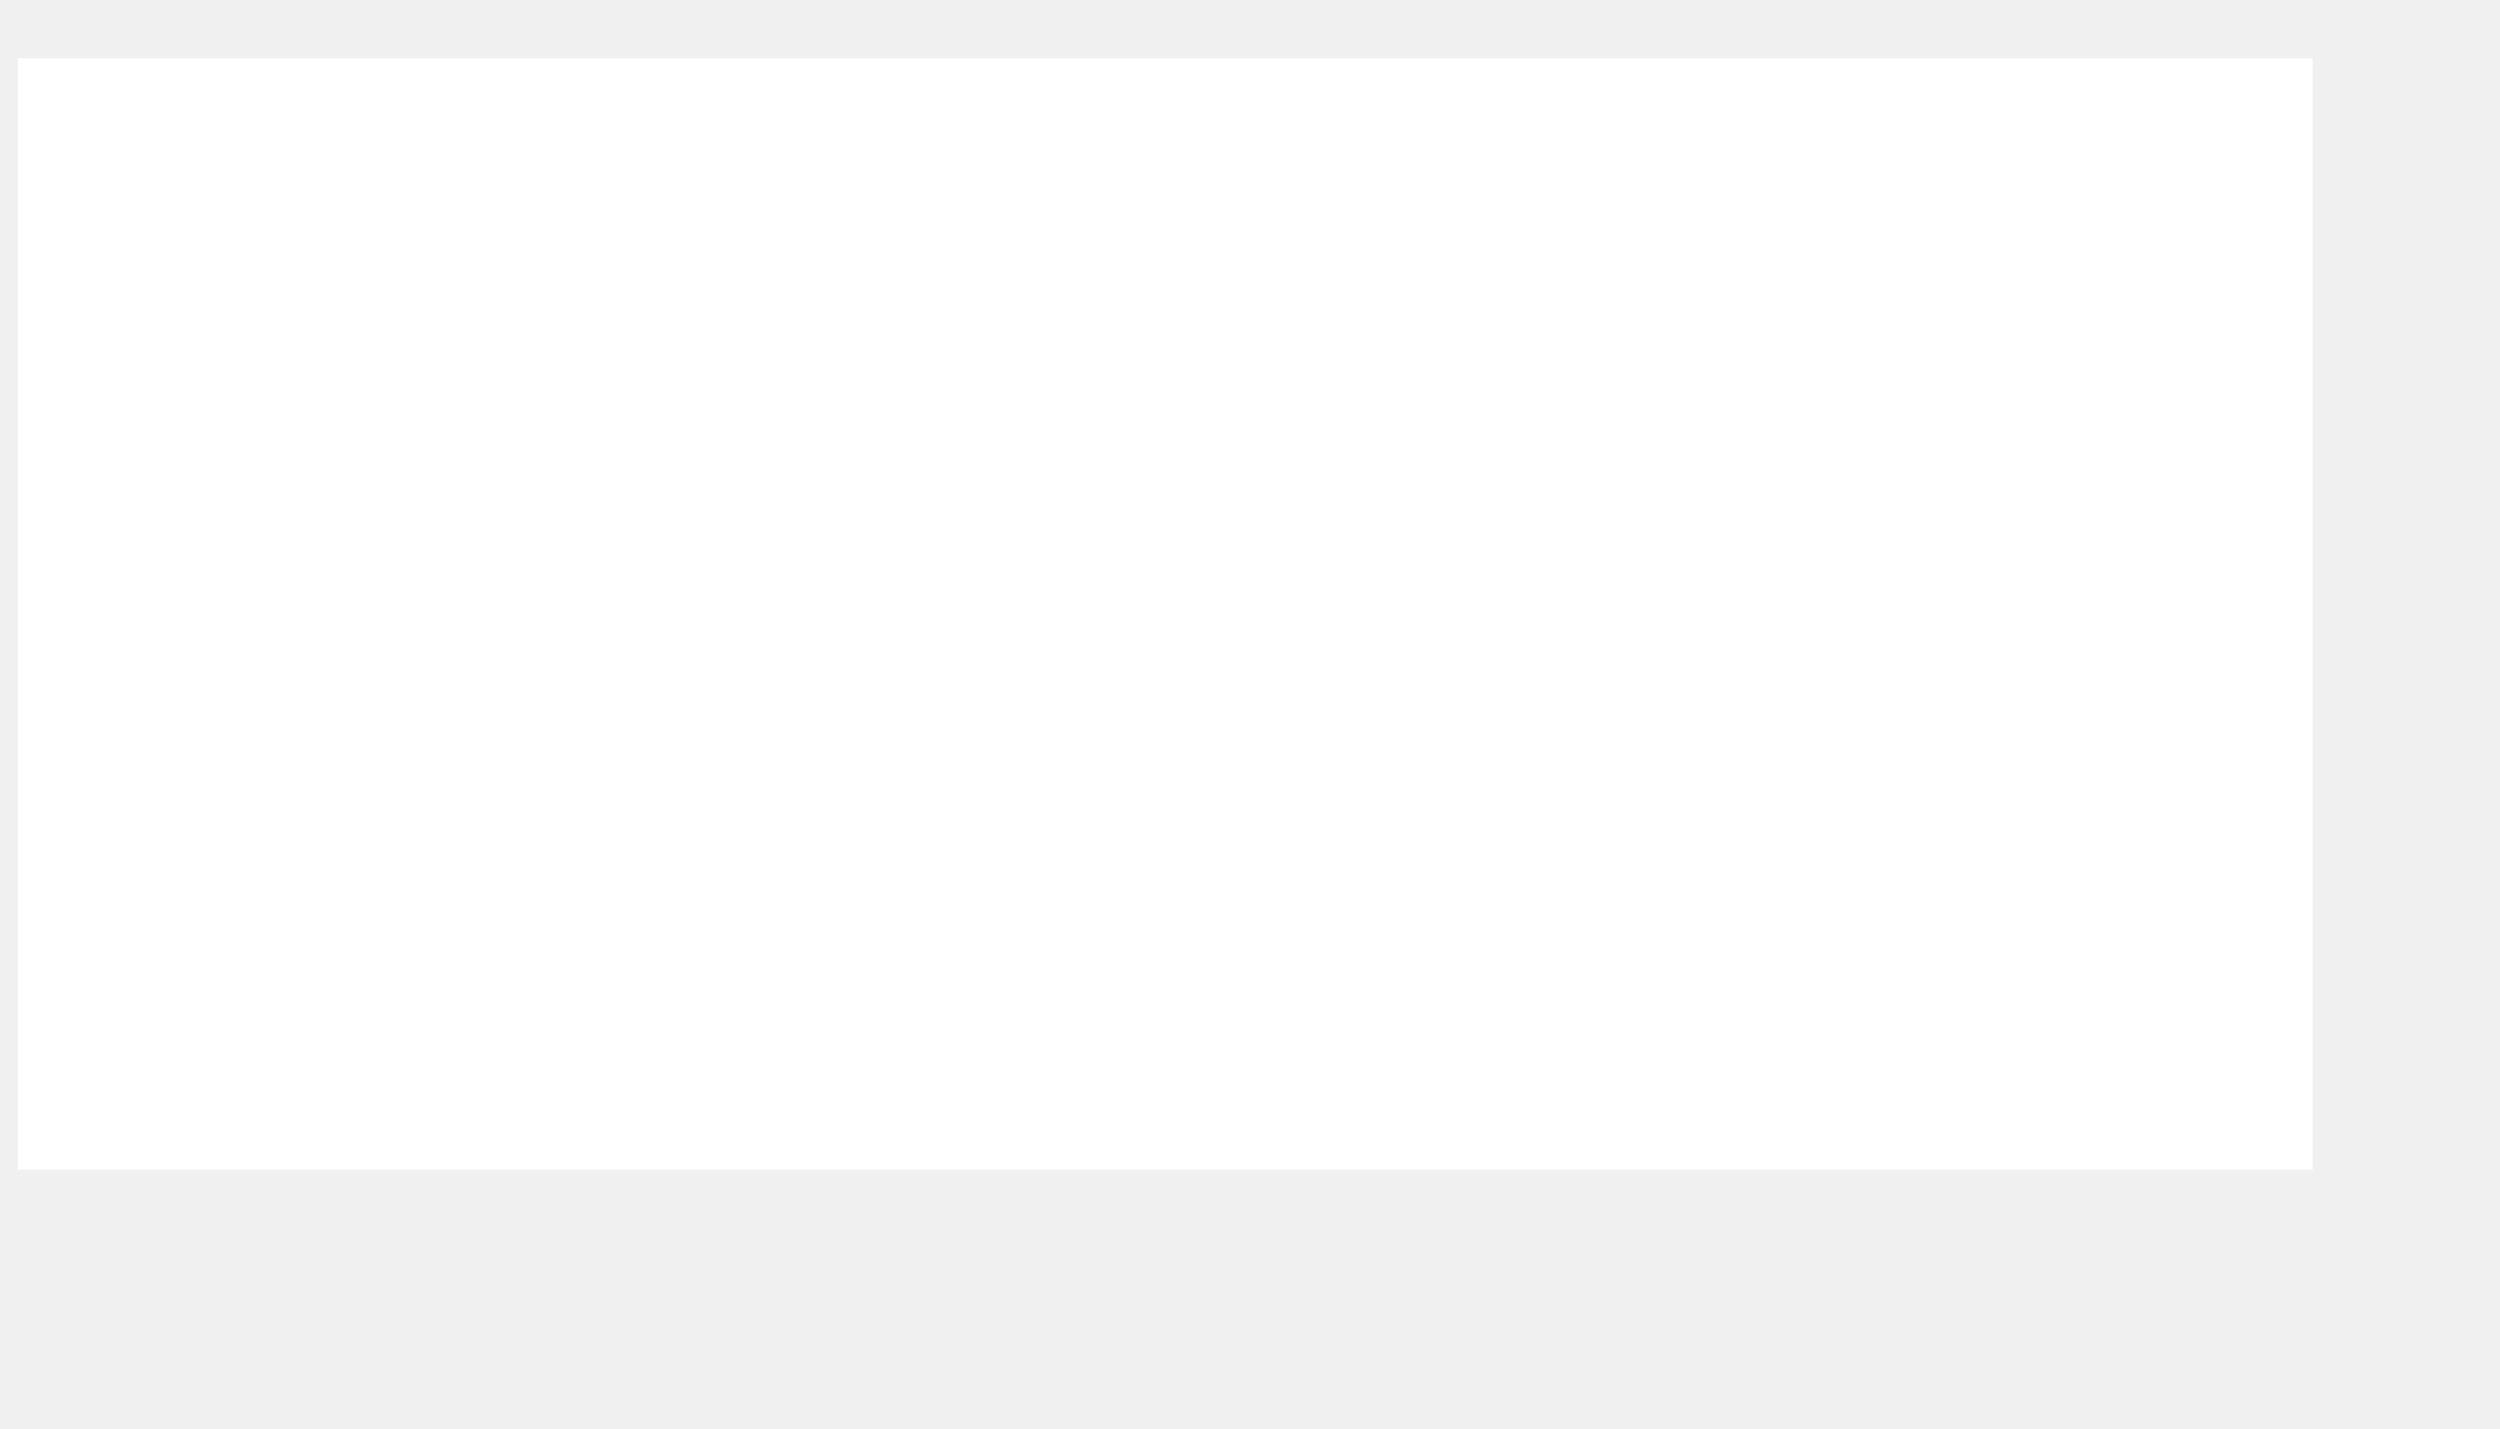
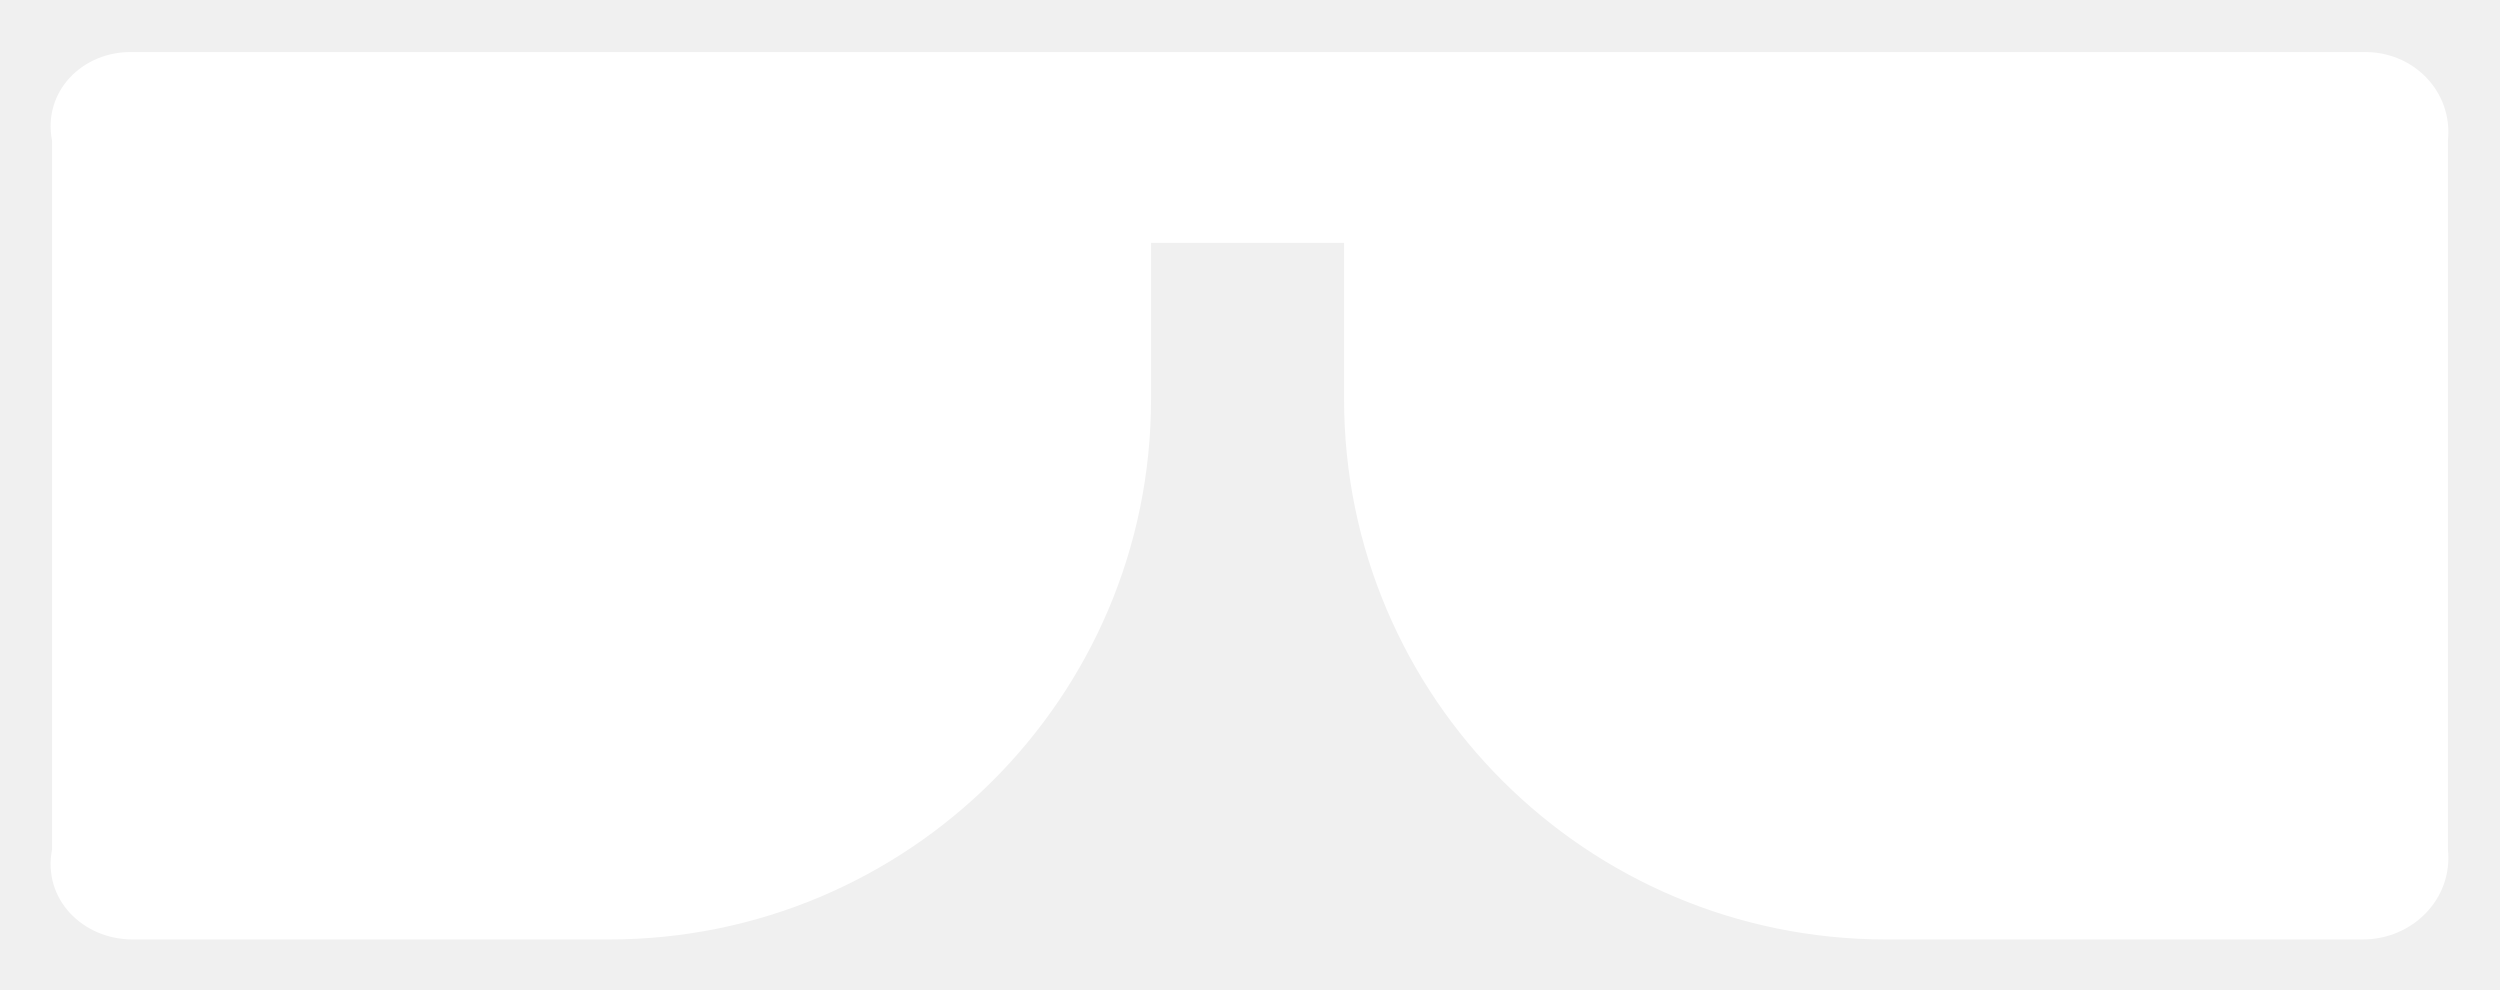
- <svg xmlns="http://www.w3.org/2000/svg" version="1.1" width="7px" height="4px">
-   <g transform="matrix(1 0 0 1 -2112 -567 )">
-     <path d="M 0.05 3.275  L 0.05 0.163  L 6.475 0.163  L 6.475 3.275  L 0.05 3.275  Z " fill-rule="nonzero" fill="#ffffff" stroke="none" transform="matrix(1 0 0 1 2112 567 )" />
+ <svg xmlns="http://www.w3.org/2000/svg" version="1.1" width="48px" height="19px">
+   <g transform="matrix(1 0 0 1 -2076 -581 )">
+     <path d="M 47 2.7  C 47.1 1.75  46.325 0.975  45.369 1  L 2.55 1  C 1.594 0.975  0.812 1.75  1 2.706  L 1 16.306  C 0.812 17.262  1.587 18.038  2.55 18.038  L 11.688 18.038  C 17.438 18.038  22.1 13.394  22.1 7.663  L 22.1 4.663  L 25.806 4.663  L 25.806 7.663  C 25.806 13.394  30.469 18.038  36.219 18.038  L 45.362 18.038  C 46.319 18.038  47.1 17.262  47 16.306  L 47 2.7  Z " fill-rule="nonzero" fill="#ffffff" stroke="none" transform="matrix(1 0 0 1 2076 581 )" />
  </g>
</svg>
